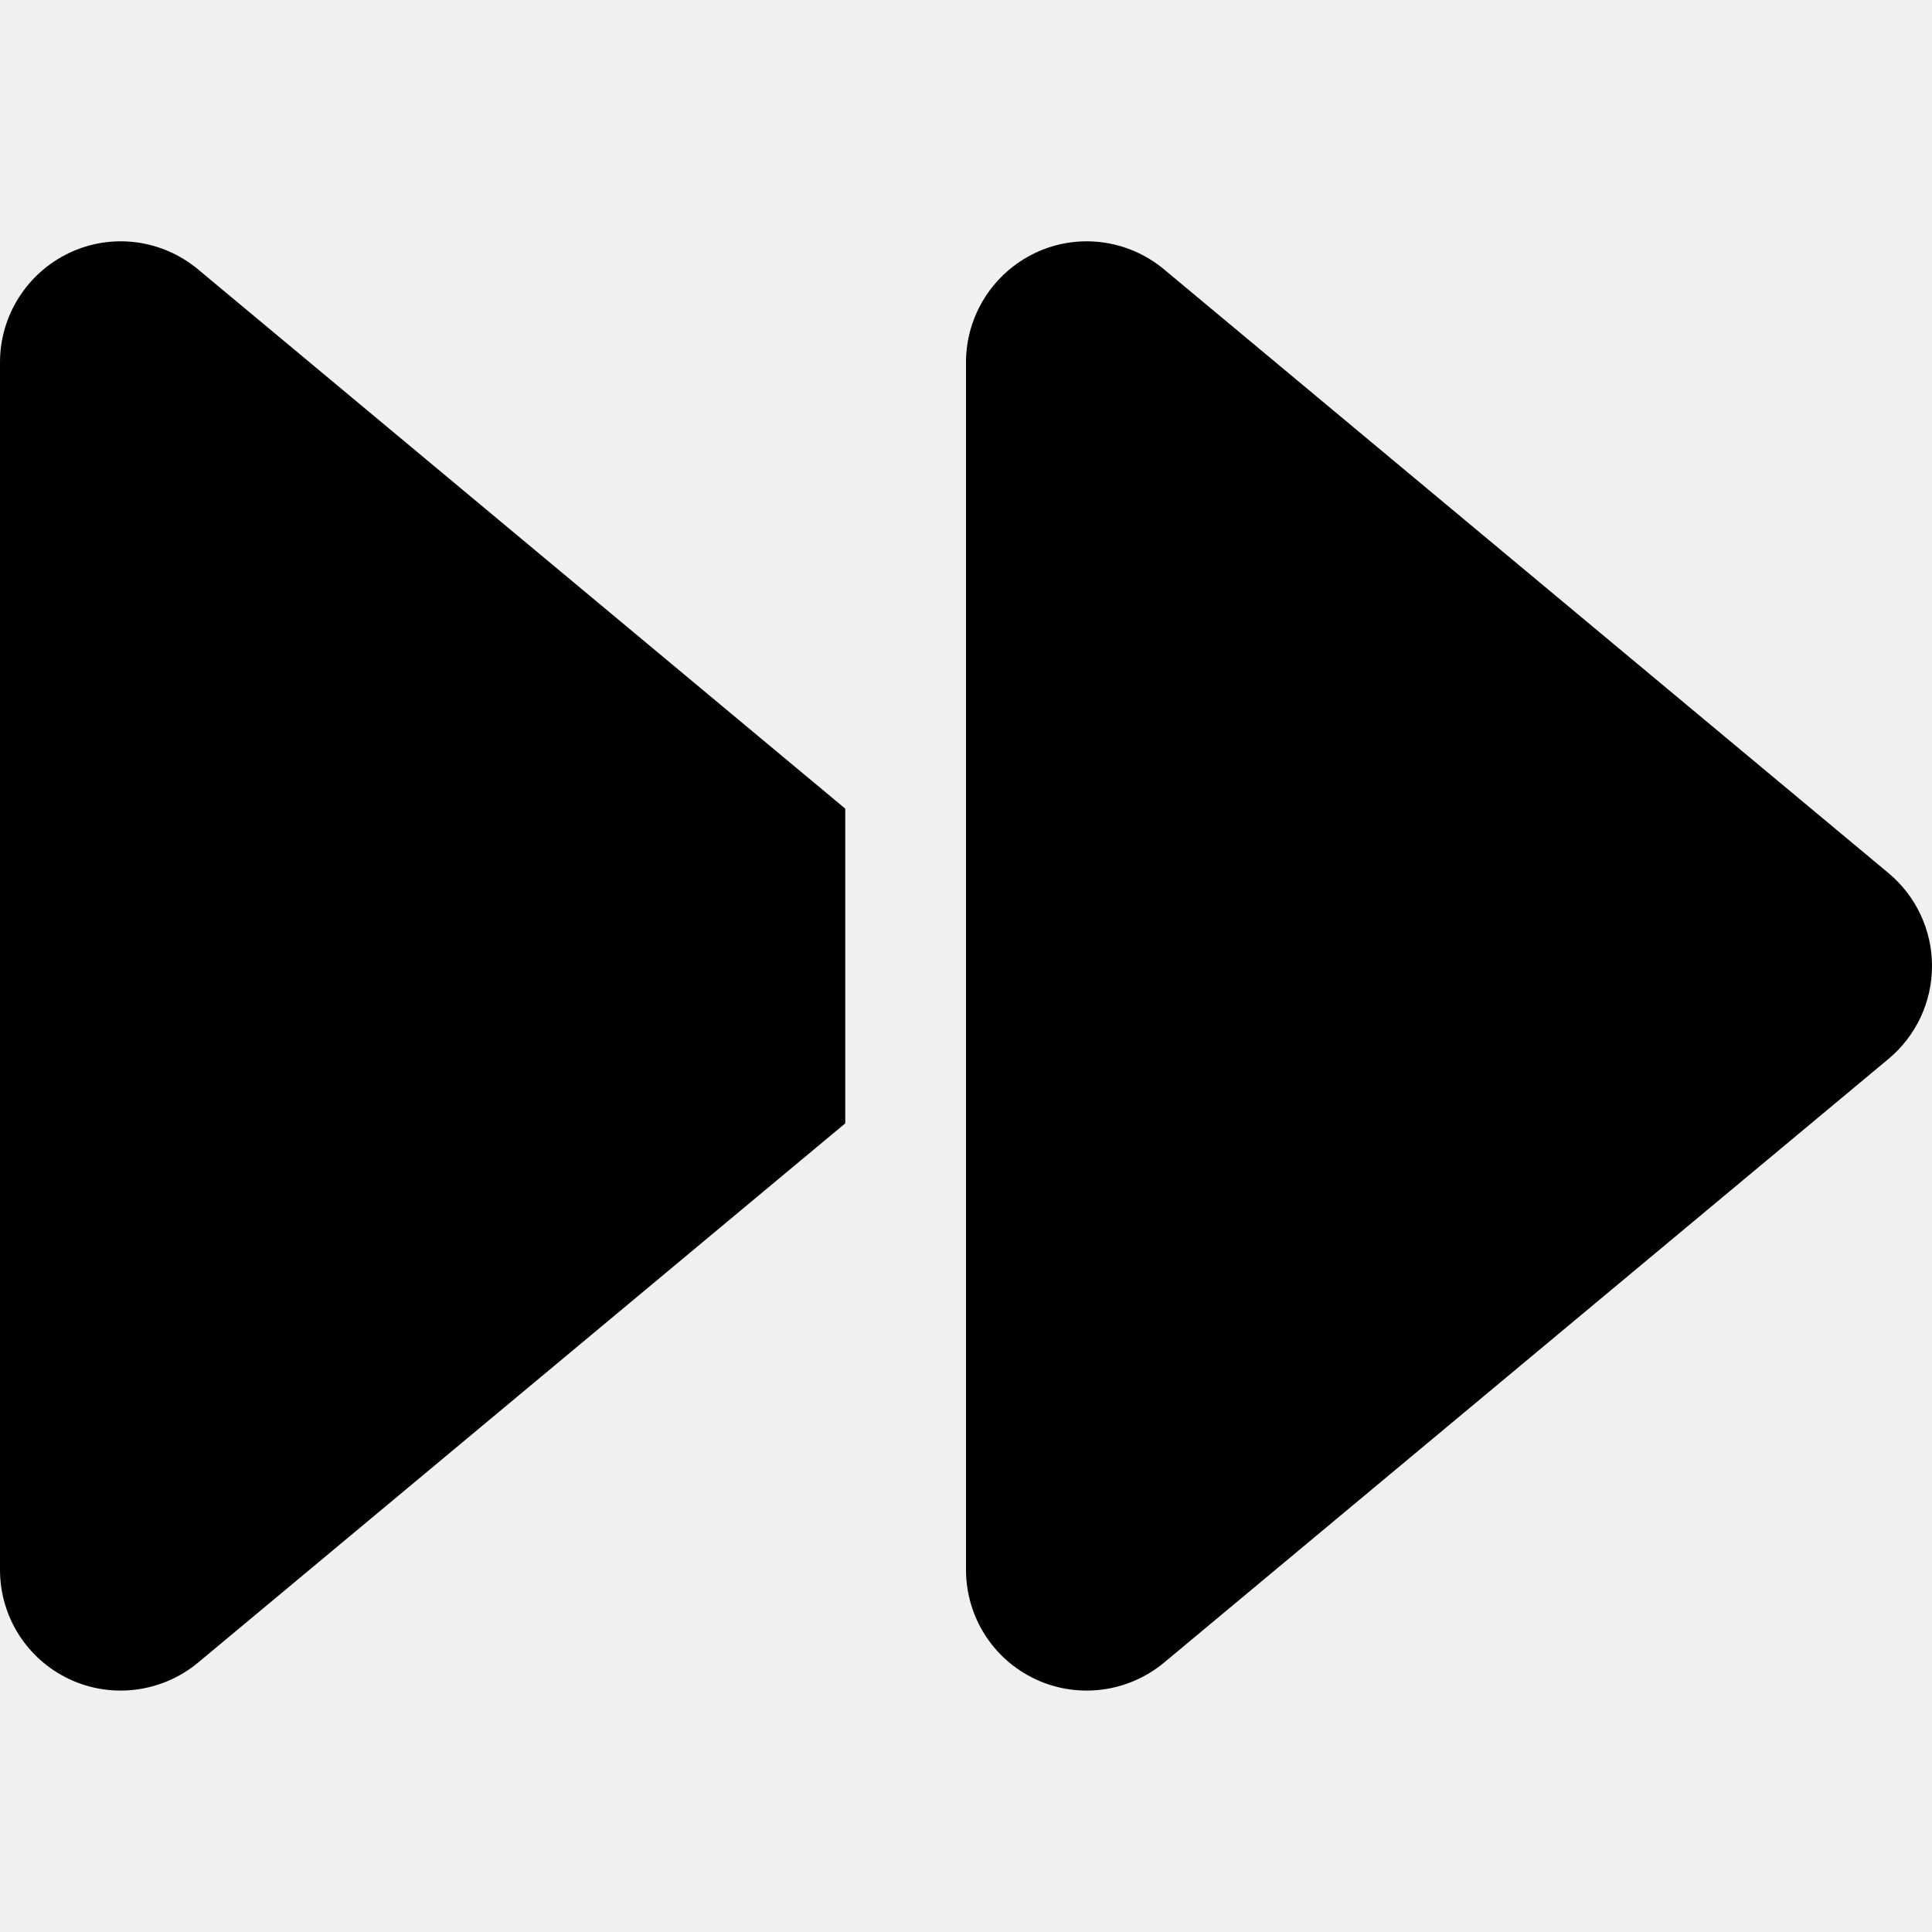
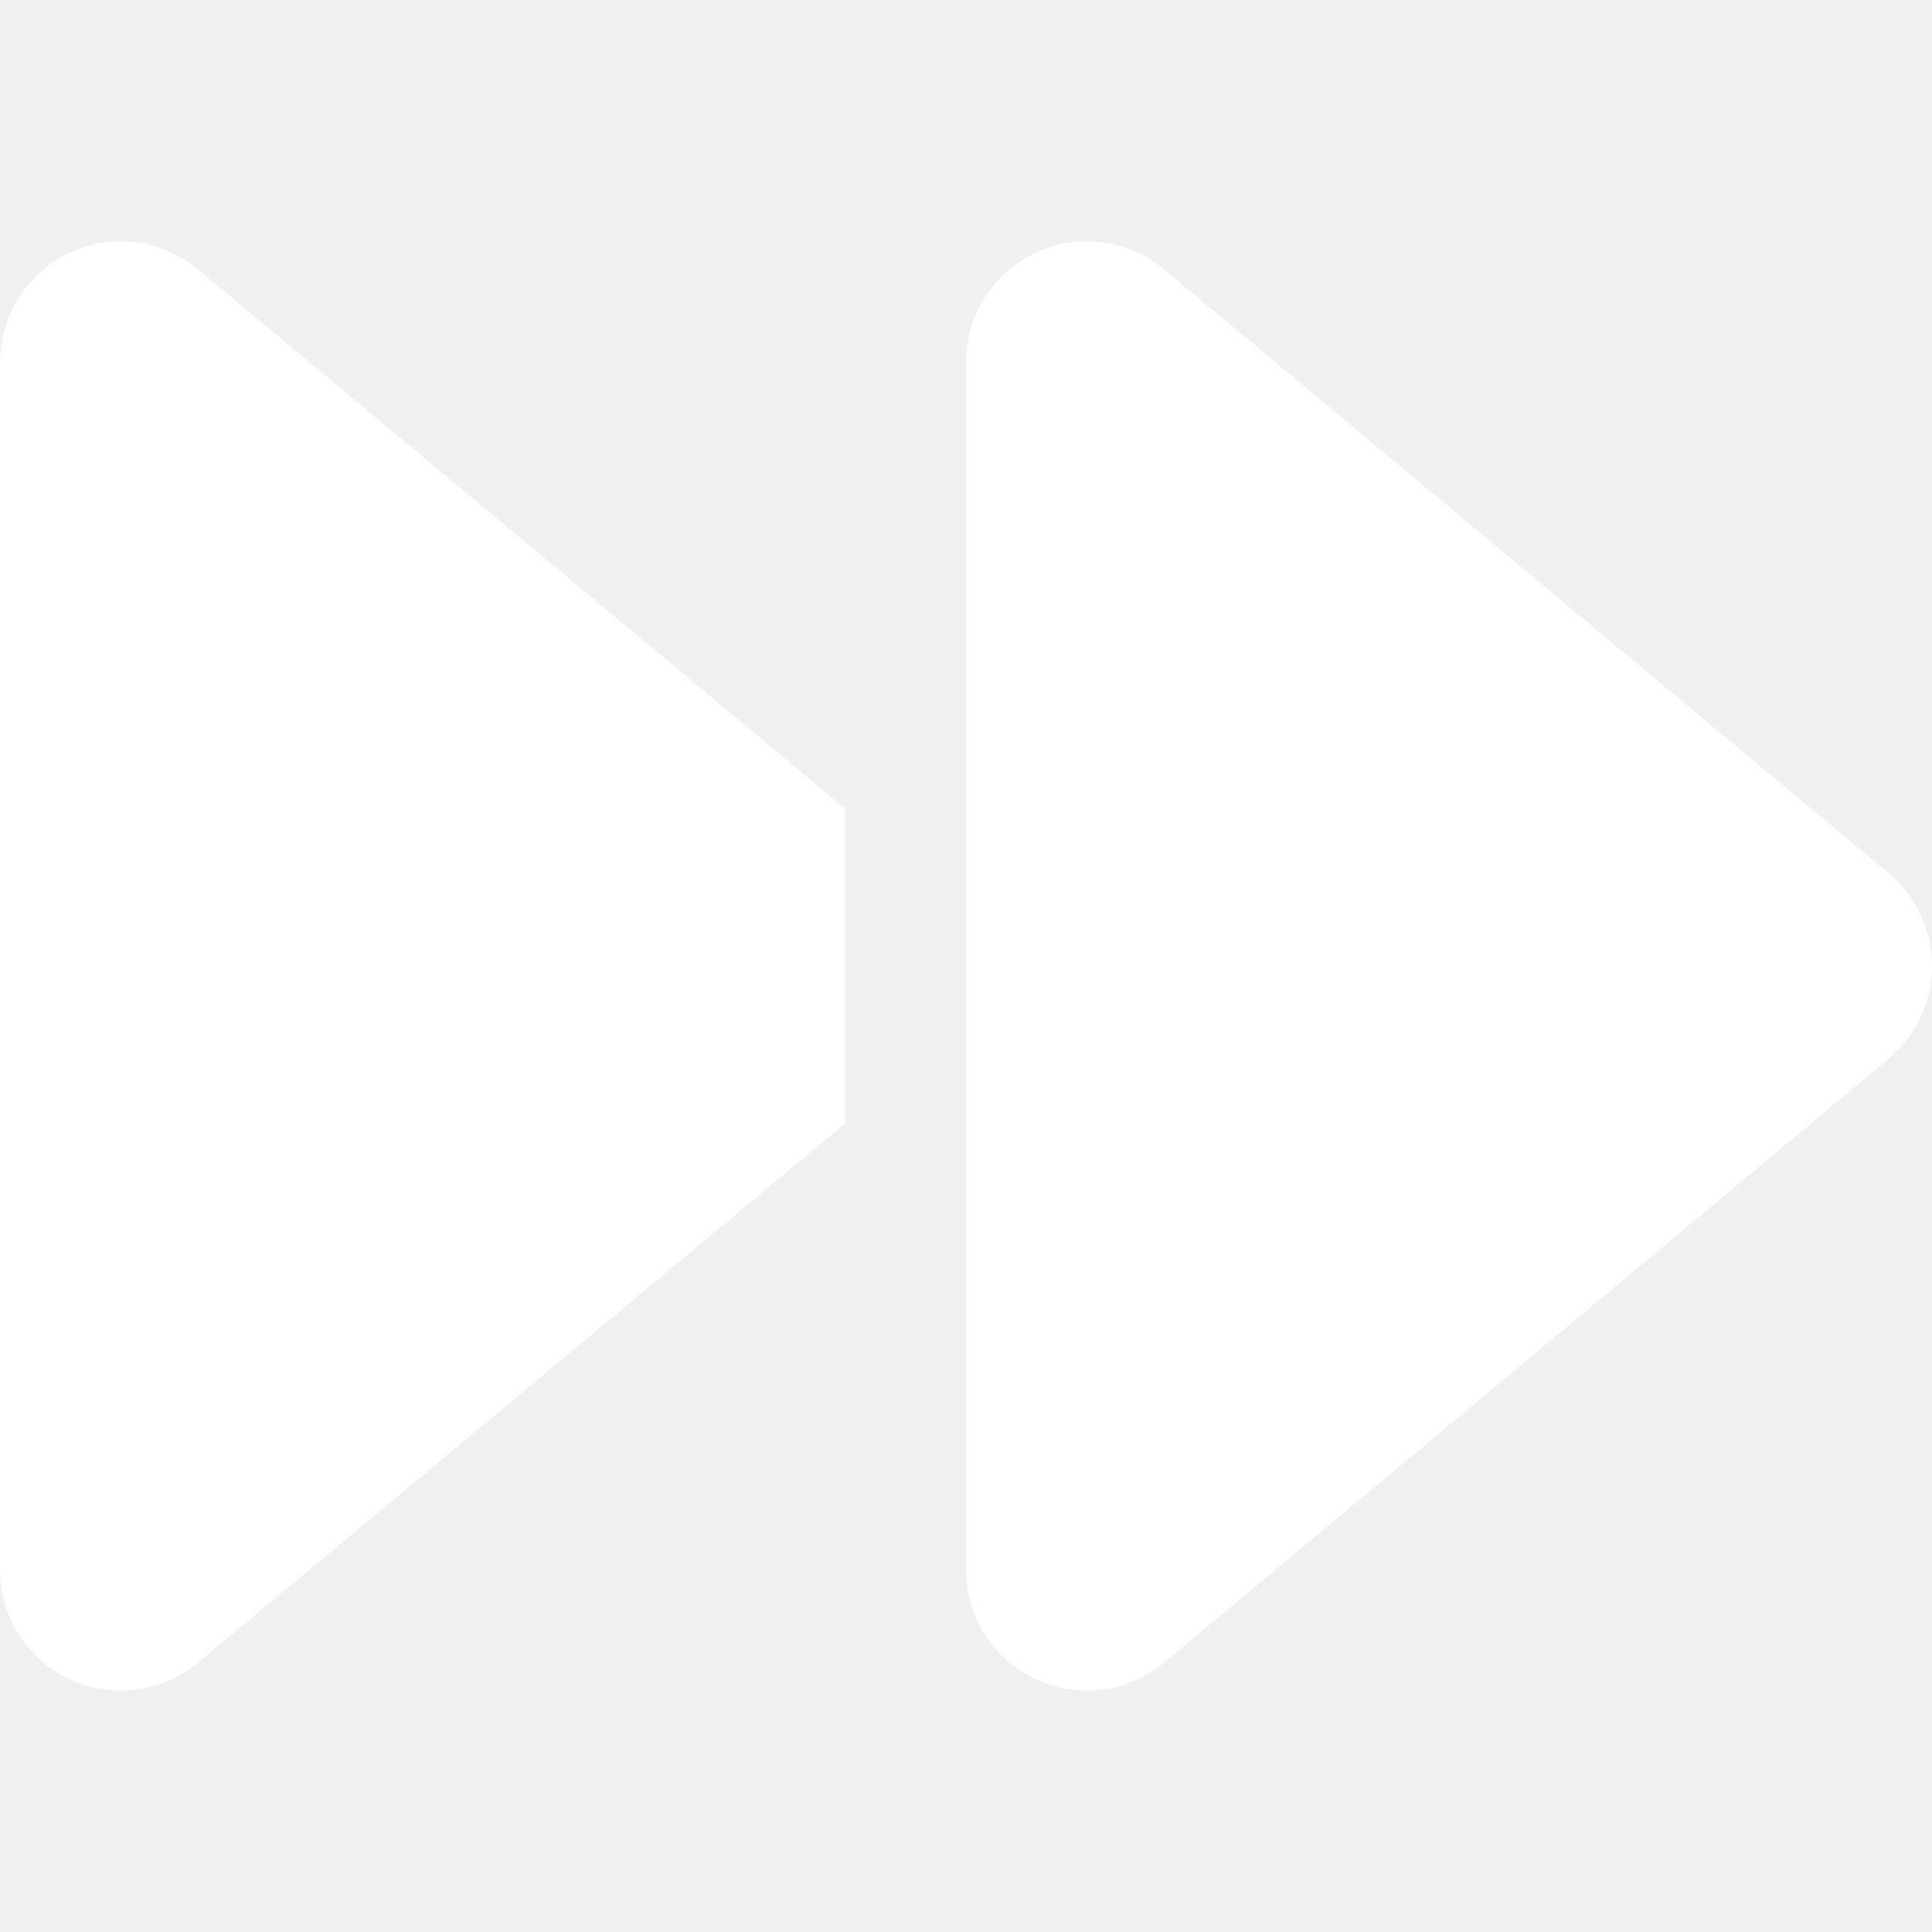
<svg xmlns="http://www.w3.org/2000/svg" viewBox="0 0 512 512">
-   <path d="M52.5 440.6c-9.5 7.9-22.8 9.7-34.1 4.4S0 428.4 0 416V96C0 83.6 7.2 72.3 18.4 67s24.5-3.6 34.1 4.4L224 214.3V256v41.7L52.5 440.6zM256 352V256 128 96c0-12.4 7.2-23.7 18.4-29s24.5-3.6 34.1 4.4l192 160c7.3 6.1 11.5 15.1 11.5 24.6s-4.2 18.5-11.5 24.6l-192 160c-9.5 7.9-22.8 9.7-34.1 4.4s-18.4-16.6-18.4-29V352z" />
+   <path d="M52.5 440.6c-9.5 7.9-22.8 9.7-34.1 4.4S0 428.4 0 416V96C0 83.6 7.2 72.3 18.4 67s24.5-3.6 34.1 4.4L224 214.3V256v41.7L52.5 440.6zM256 352V256 128 96c0-12.4 7.2-23.7 18.4-29s24.5-3.6 34.1 4.4l192 160c7.3 6.1 11.5 15.1 11.5 24.6s-4.2 18.5-11.5 24.6l-192 160c-9.5 7.9-22.8 9.7-34.1 4.4s-18.4-16.6-18.4-29V352z" fill="#FFFFFF" />
</svg>
